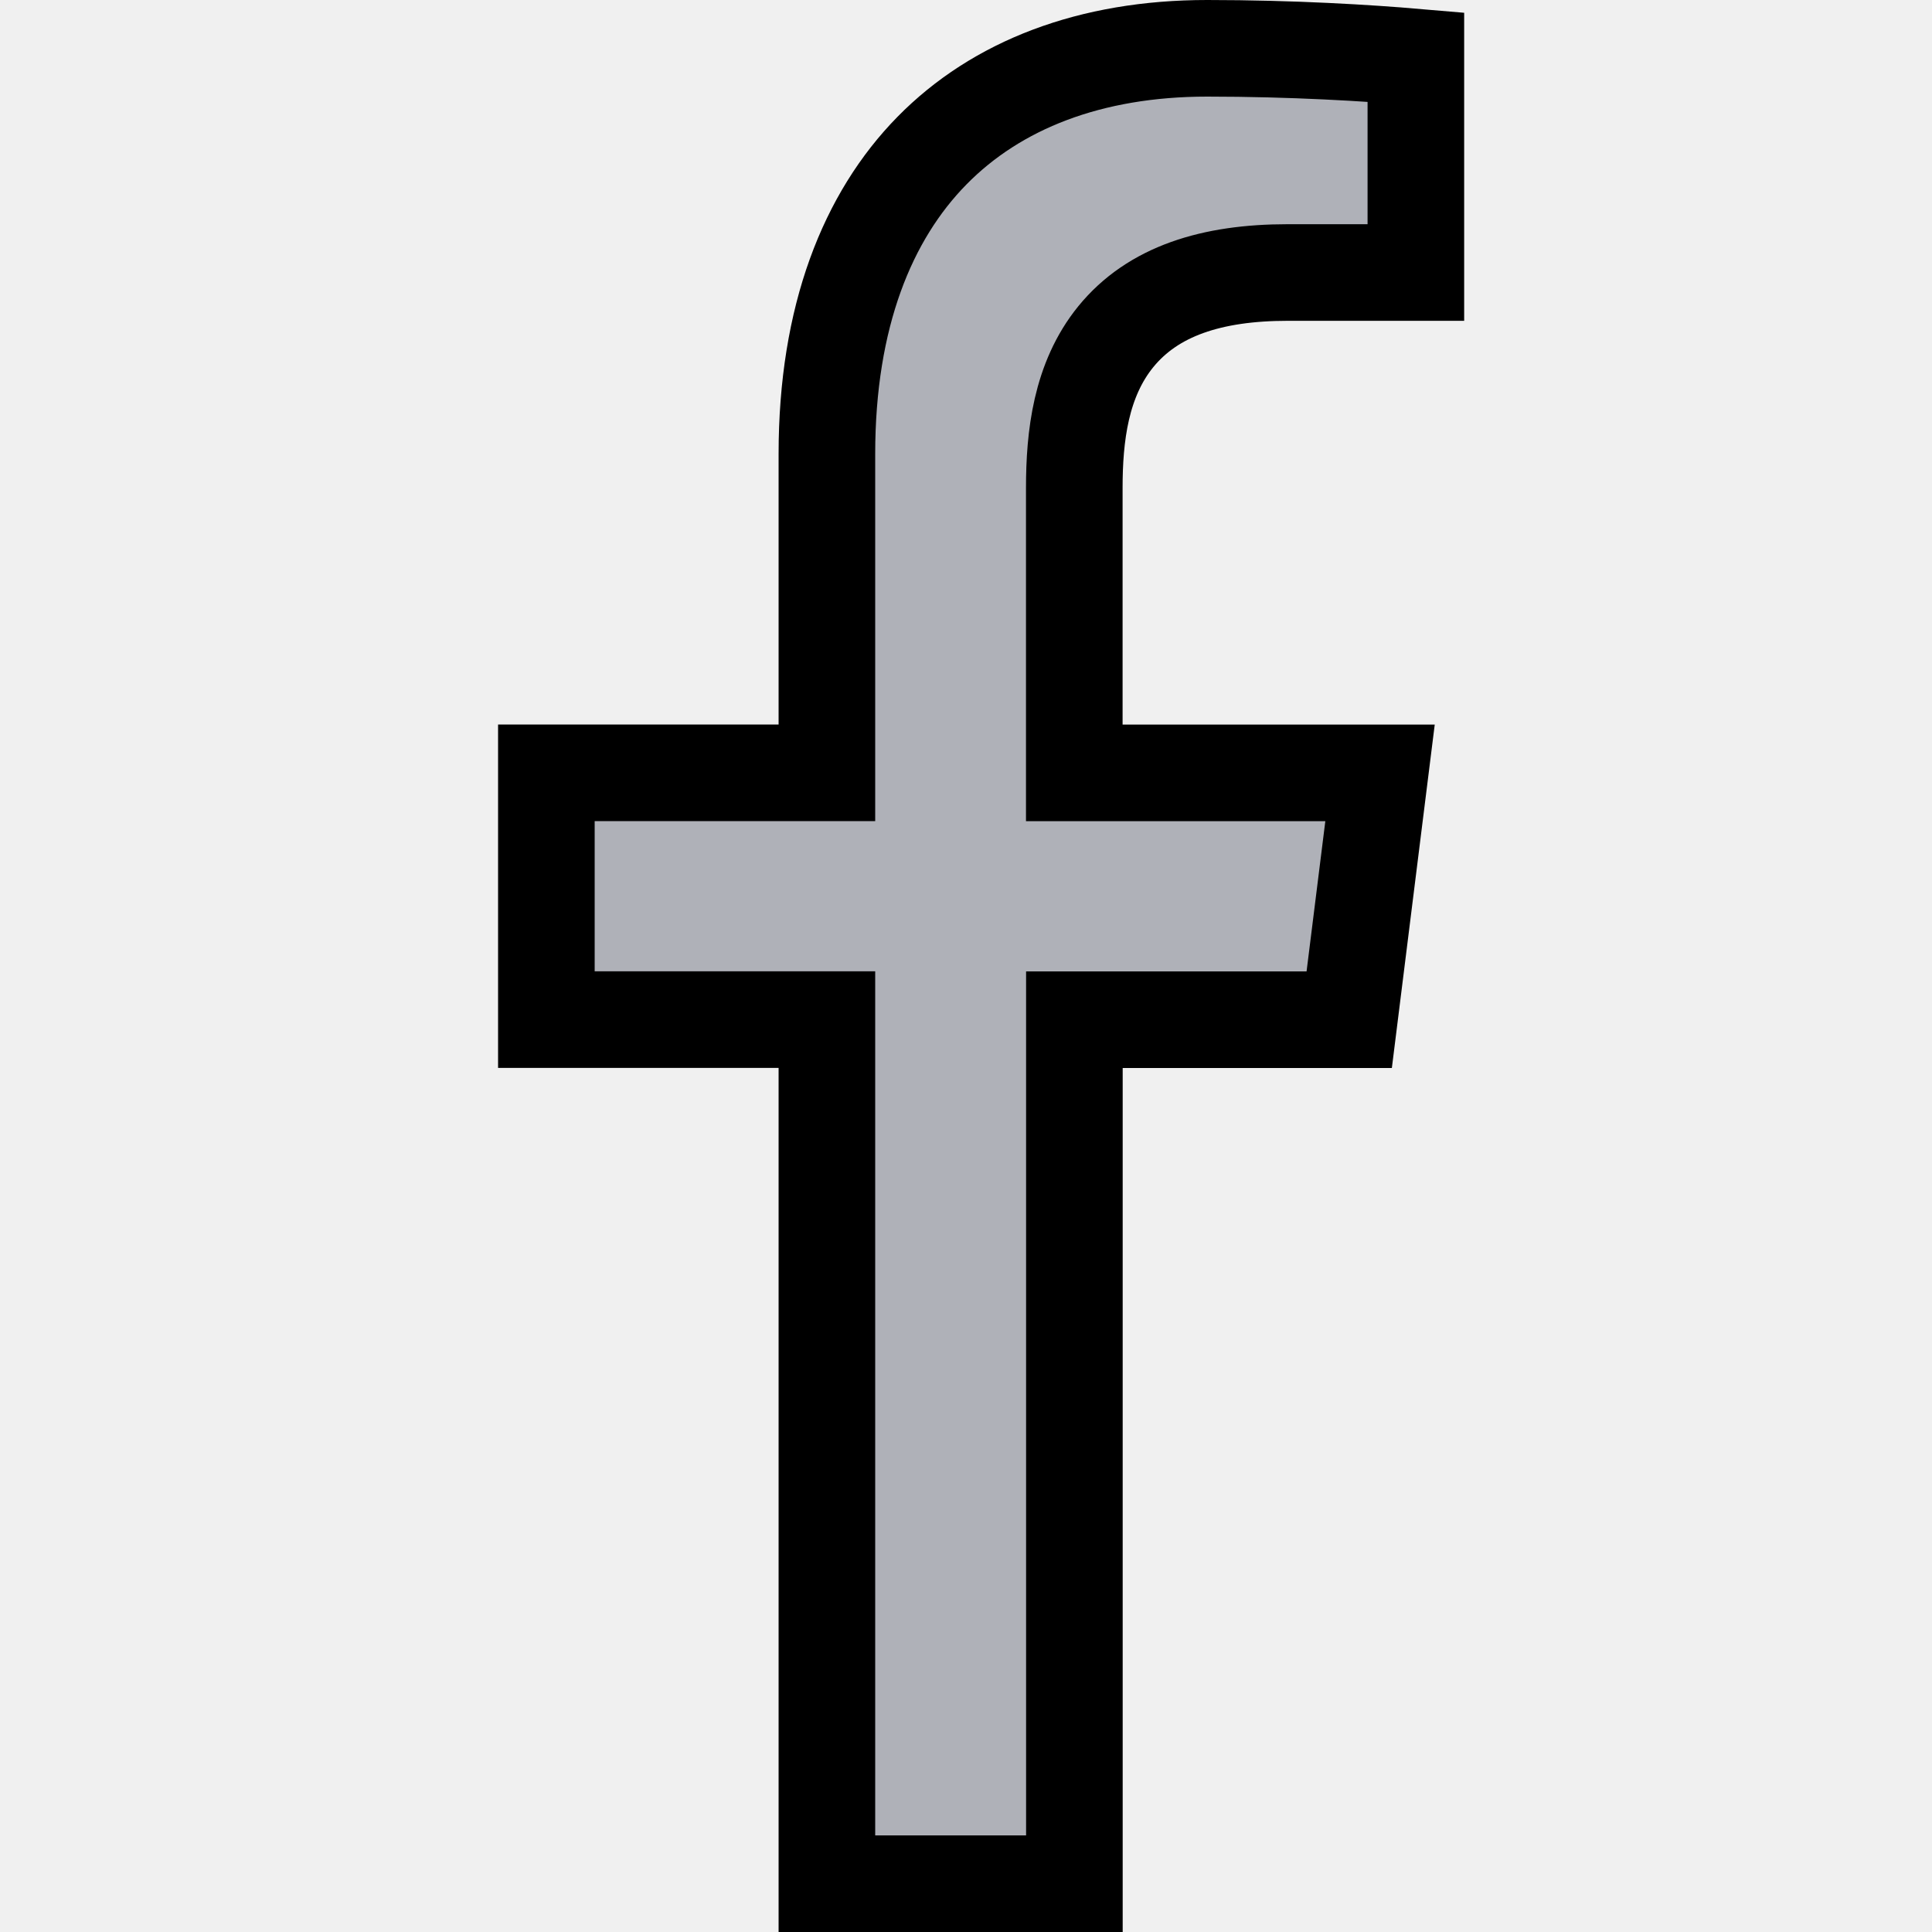
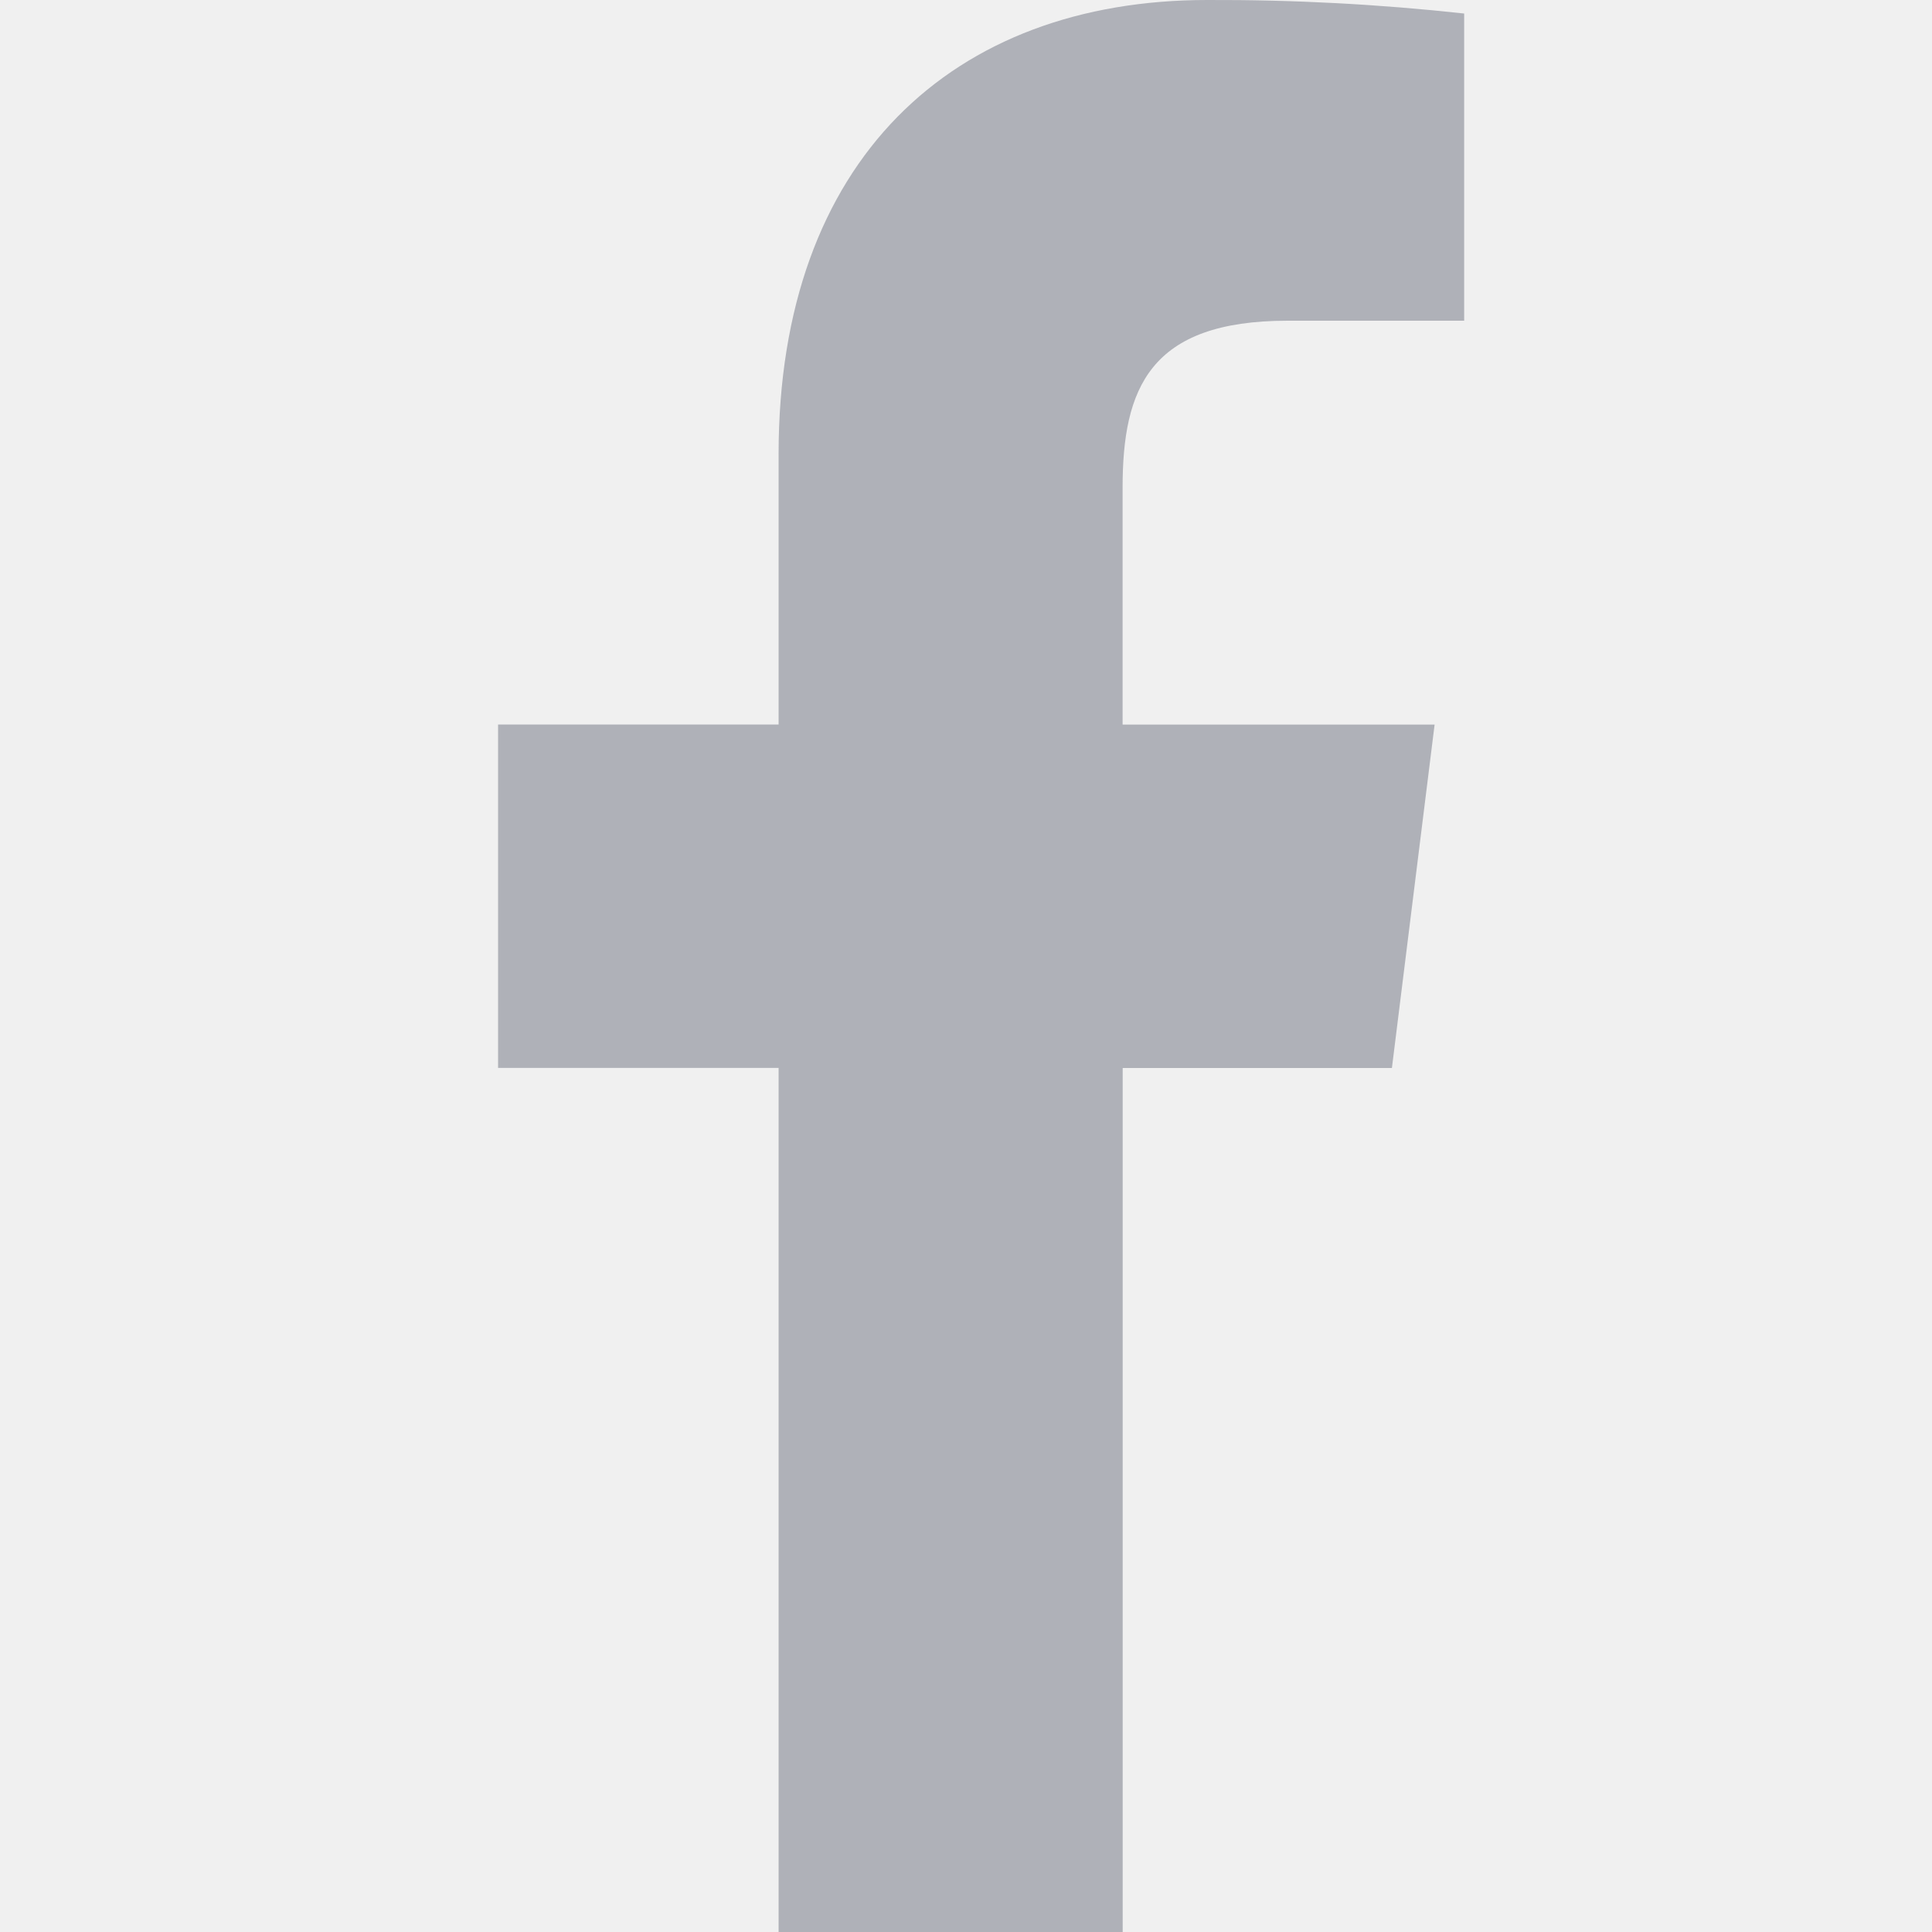
<svg xmlns="http://www.w3.org/2000/svg" width="20" height="20" fill="none">
  <g clip-path="url(#clip0)">
-     <path d="M8.06 8h.5V4.7c0-1.423.42-2.461 1.088-3.141C10.316.879 11.286.5 12.497.5c.882 0 1.672.049 2.16.091v2.23H13.33c-.787 0-1.395.193-1.779.664-.364.447-.43 1.033-.43 1.566v2.95h3.165l-.319 2.555h-2.845V19.5H8.56v-8.945H5.656V8H8.06z" fill="#AFB1B8" stroke="#000" />
+     <path d="M13.33 3.32h1.827V.14a23.578 23.578 0 00-2.66-.14C9.864 0 8.06 1.656 8.06 4.7v2.8H5.156v3.555H8.06V20h3.562v-8.944h2.787l.442-3.555h-3.23V5.05c0-1.027.277-1.73 1.709-1.73z" fill="#AFB1B8" />
  </g>
  <defs>
    <clipPath id="clip0">
      <path fill="#fff" d="M0 0h20v20H0z" />
    </clipPath>
  </defs>
</svg>
